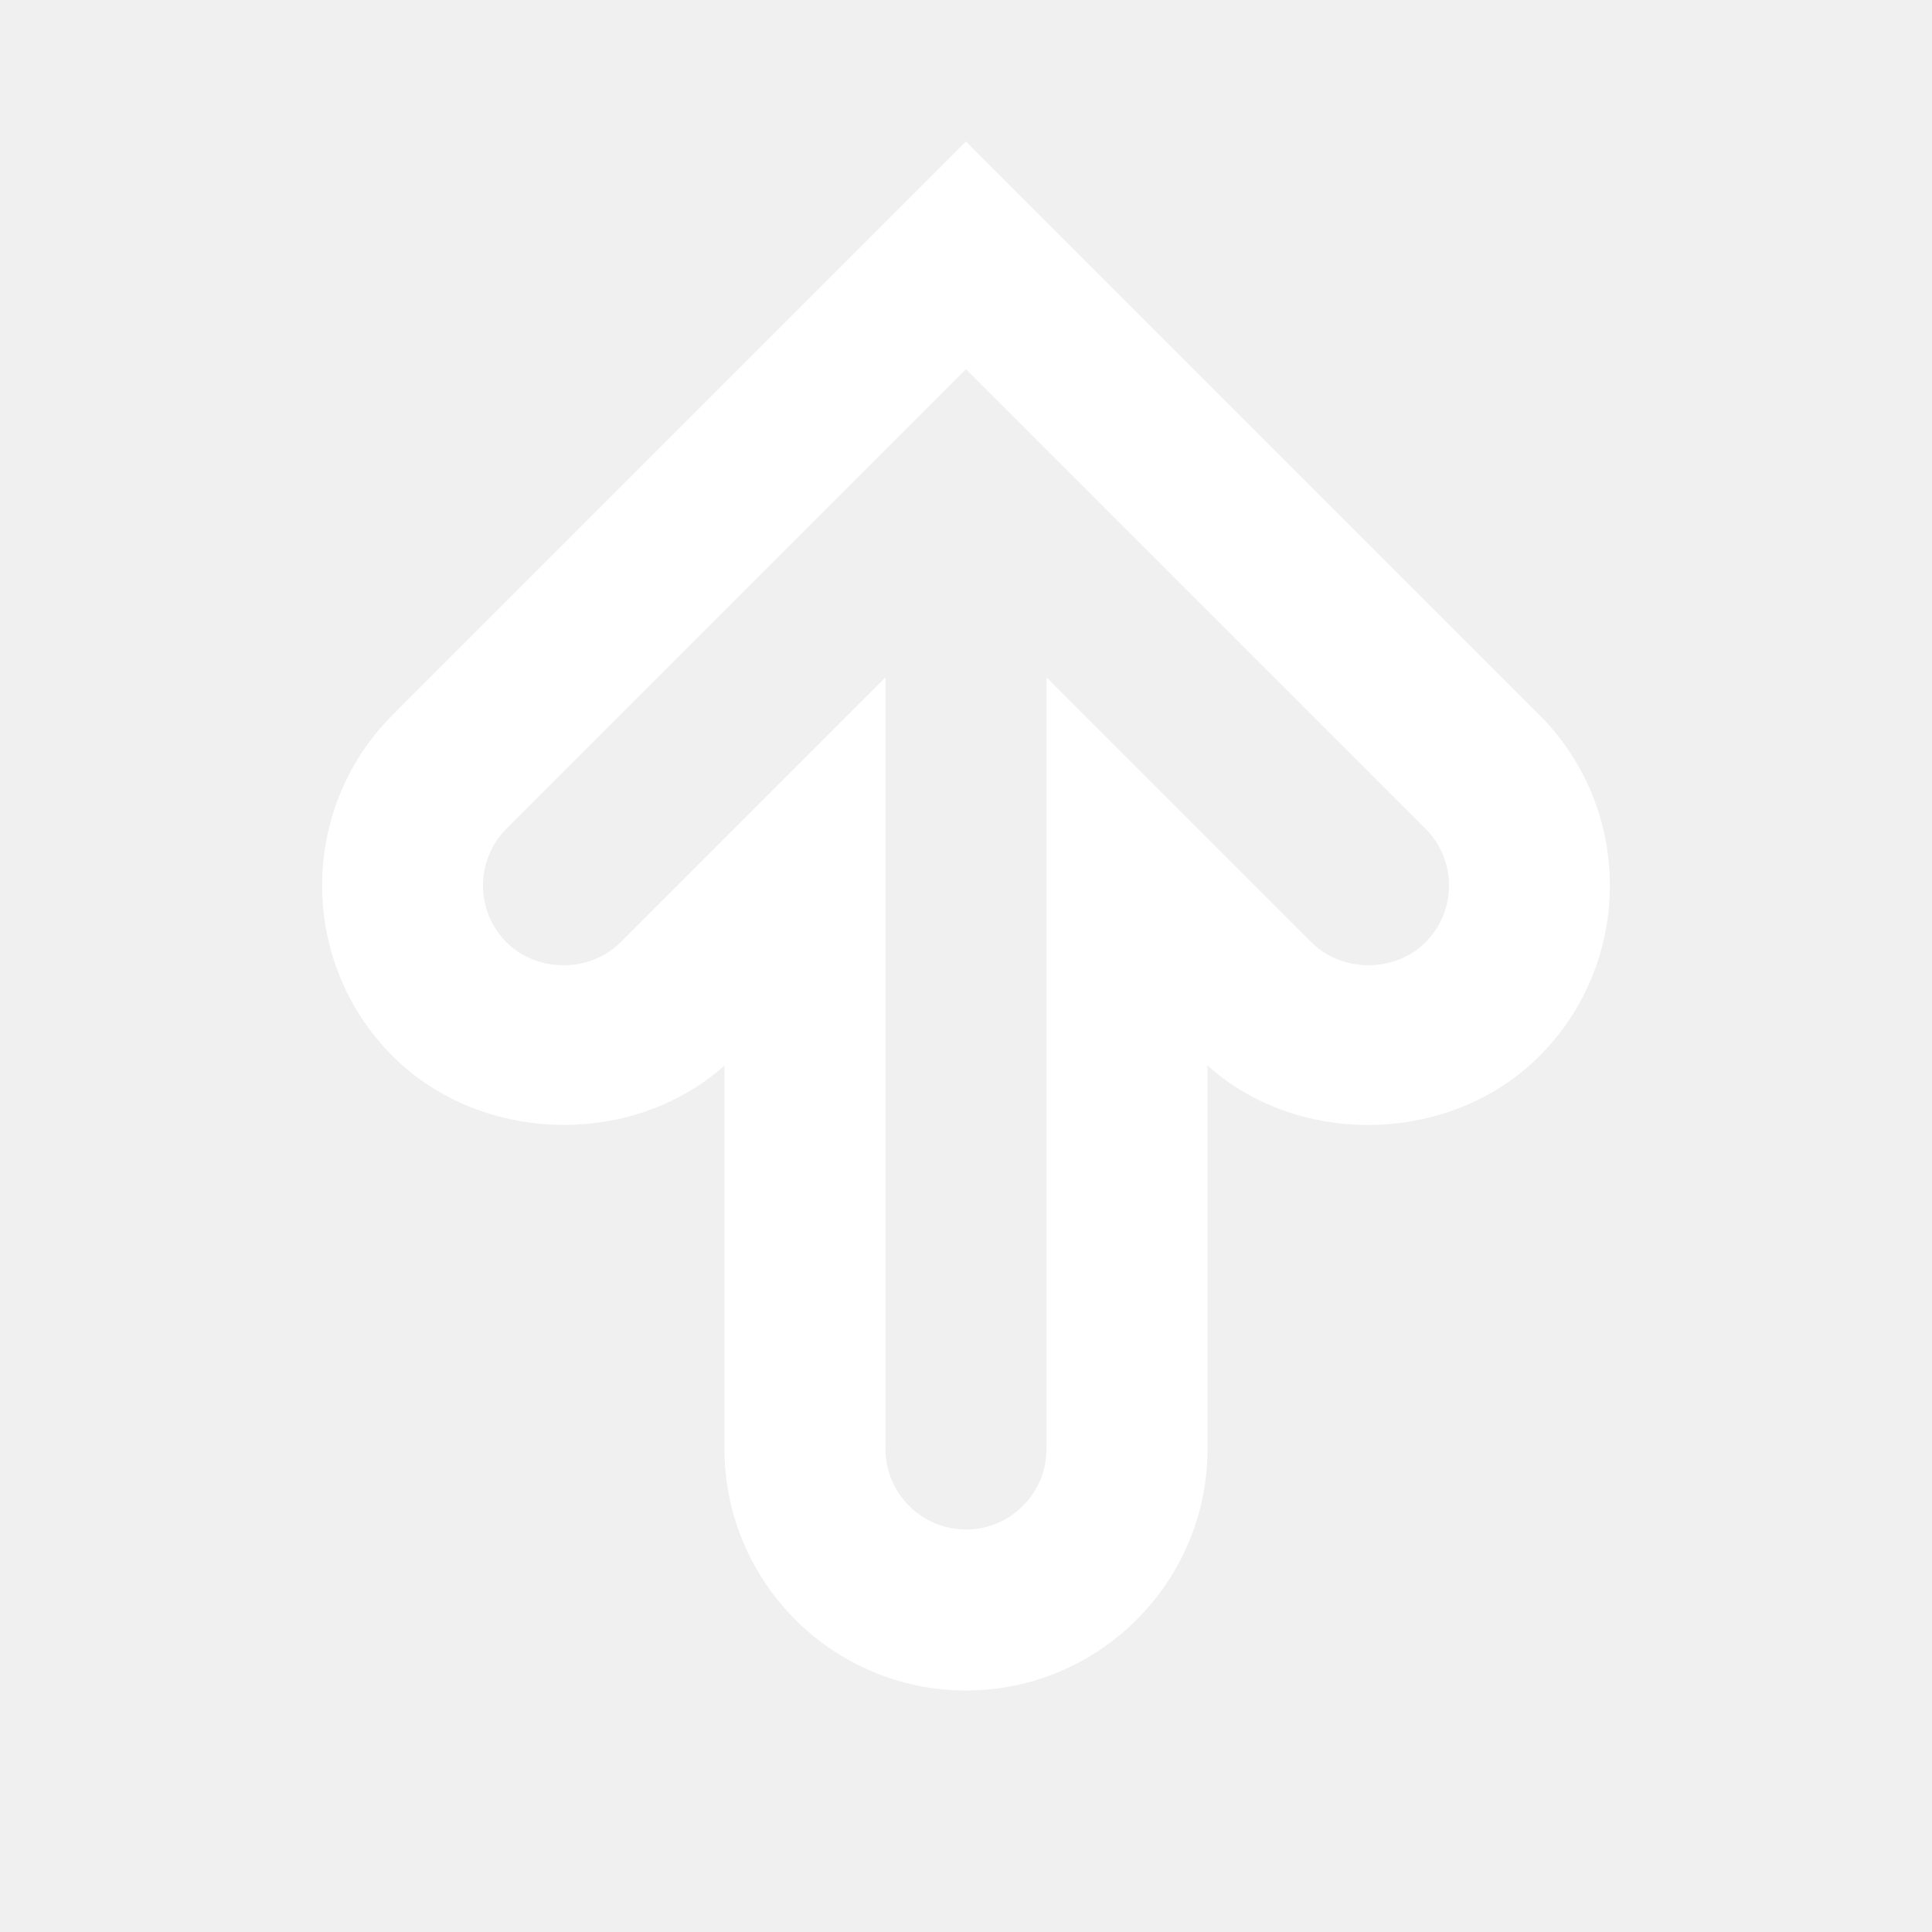
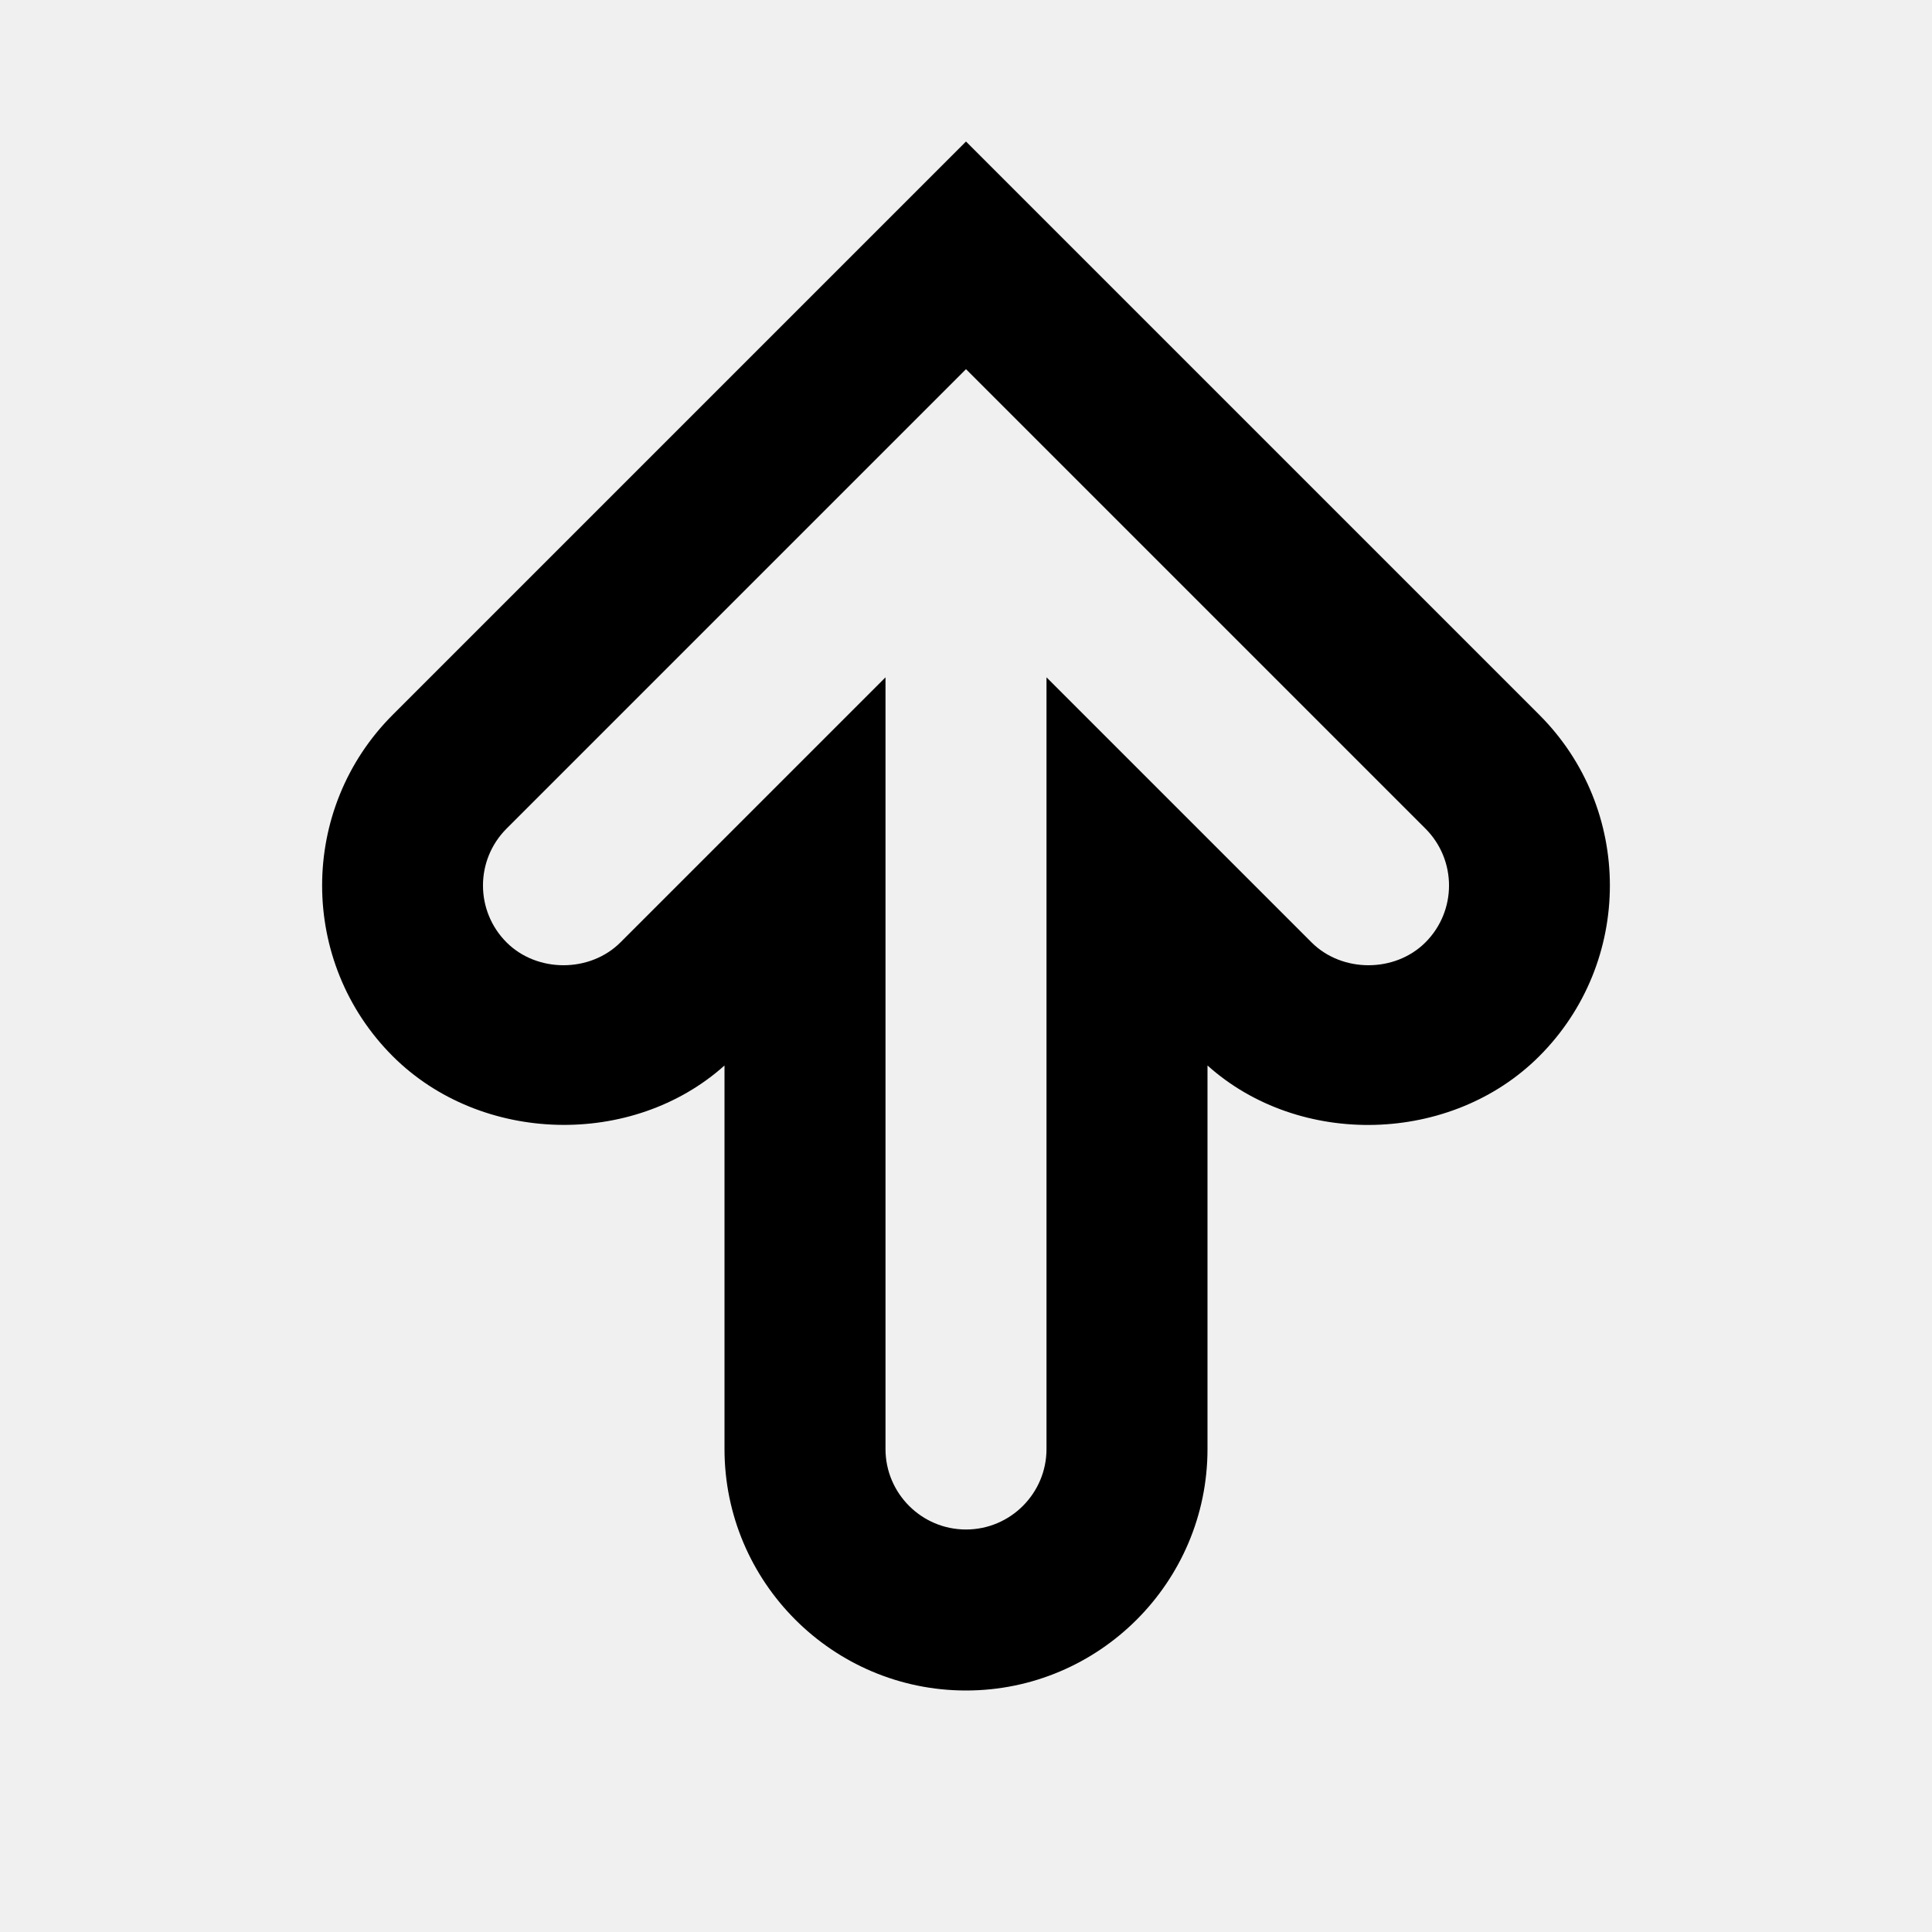
- <svg xmlns="http://www.w3.org/2000/svg" fill="white" baseProfile="tiny" height="24px" version="1.2" viewBox="0 0 24 24" width="24px" xml:space="preserve">
+ <svg xmlns="http://www.w3.org/2000/svg" baseProfile="tiny" height="24px" version="1.2" viewBox="0 0 24 24" width="24px" xml:space="preserve">
  <path d="M12,21c-1.654,0-3-1.346-3-3v-4.764c-1.143,1.024-3.025,0.979-4.121-0.115c-1.17-1.169-1.17-3.073,0-4.242L12,1.758   l7.121,7.121c1.17,1.169,1.17,3.073,0,4.242c-1.094,1.095-2.979,1.14-4.121,0.115V18C15,19.654,13.654,21,12,21z M11,8.414V18   c0,0.551,0.448,1,1,1s1-0.449,1-1V8.414l3.293,3.293c0.379,0.378,1.035,0.378,1.414,0c0.391-0.391,0.391-1.023,0-1.414L12,4.586   l-5.707,5.707c-0.391,0.391-0.391,1.023,0,1.414c0.379,0.378,1.035,0.378,1.414,0L11,8.414z" />
</svg>
